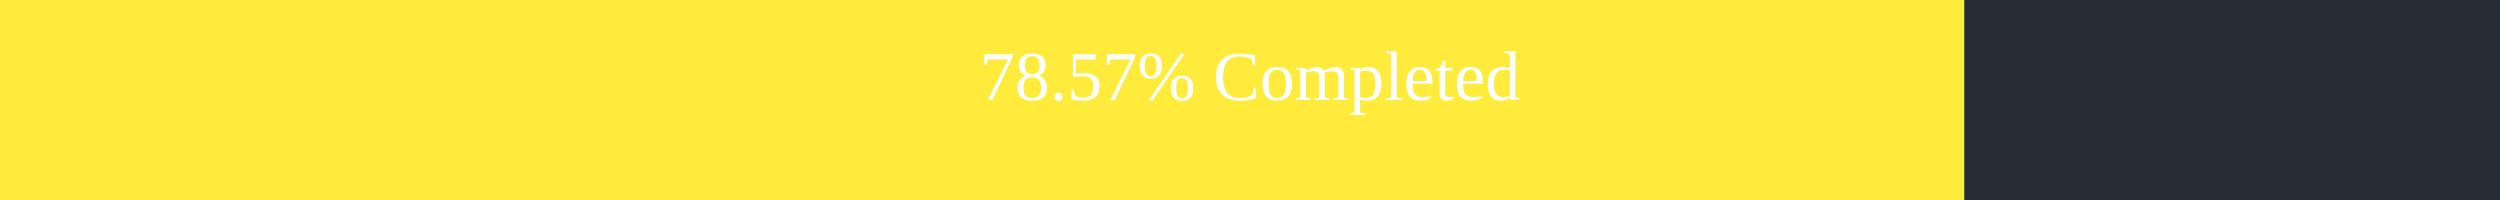
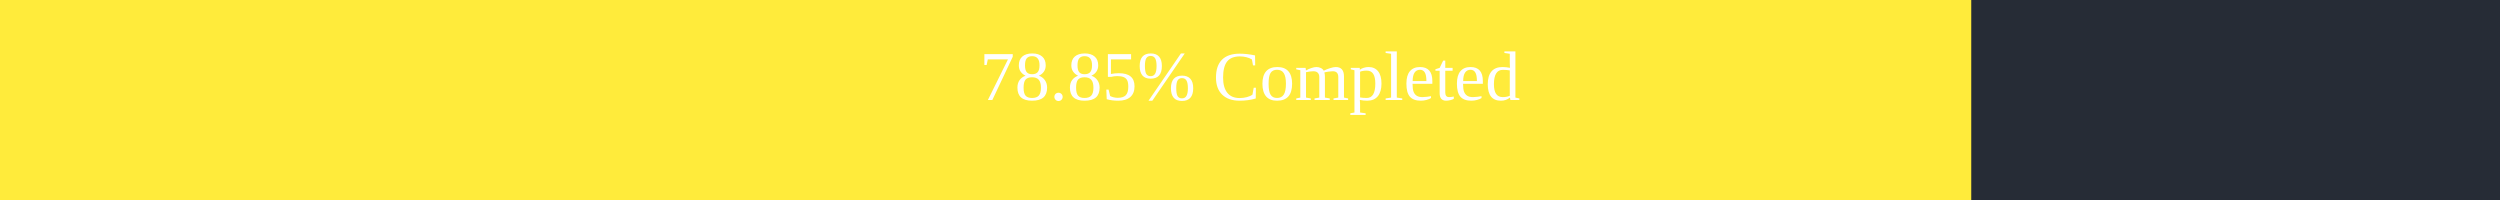
<svg xmlns="http://www.w3.org/2000/svg" width="500" height="40">
  <rect x="0" y="0" width="500" height="40" fill="#262C36" />
-   <rect x="0" y="0" width="392.85" height="40" fill="#ffeb3b" />
+   <rect x="0" y="0" width="394.25" height="40" fill="#ffeb3b" />
  <text x="250" y="20" text-anchor="middle" alignment-baseline="middle" font-size="14" fill="white">
-         78.57% Completed
+         78.85% Completed
      </text>
</svg>
